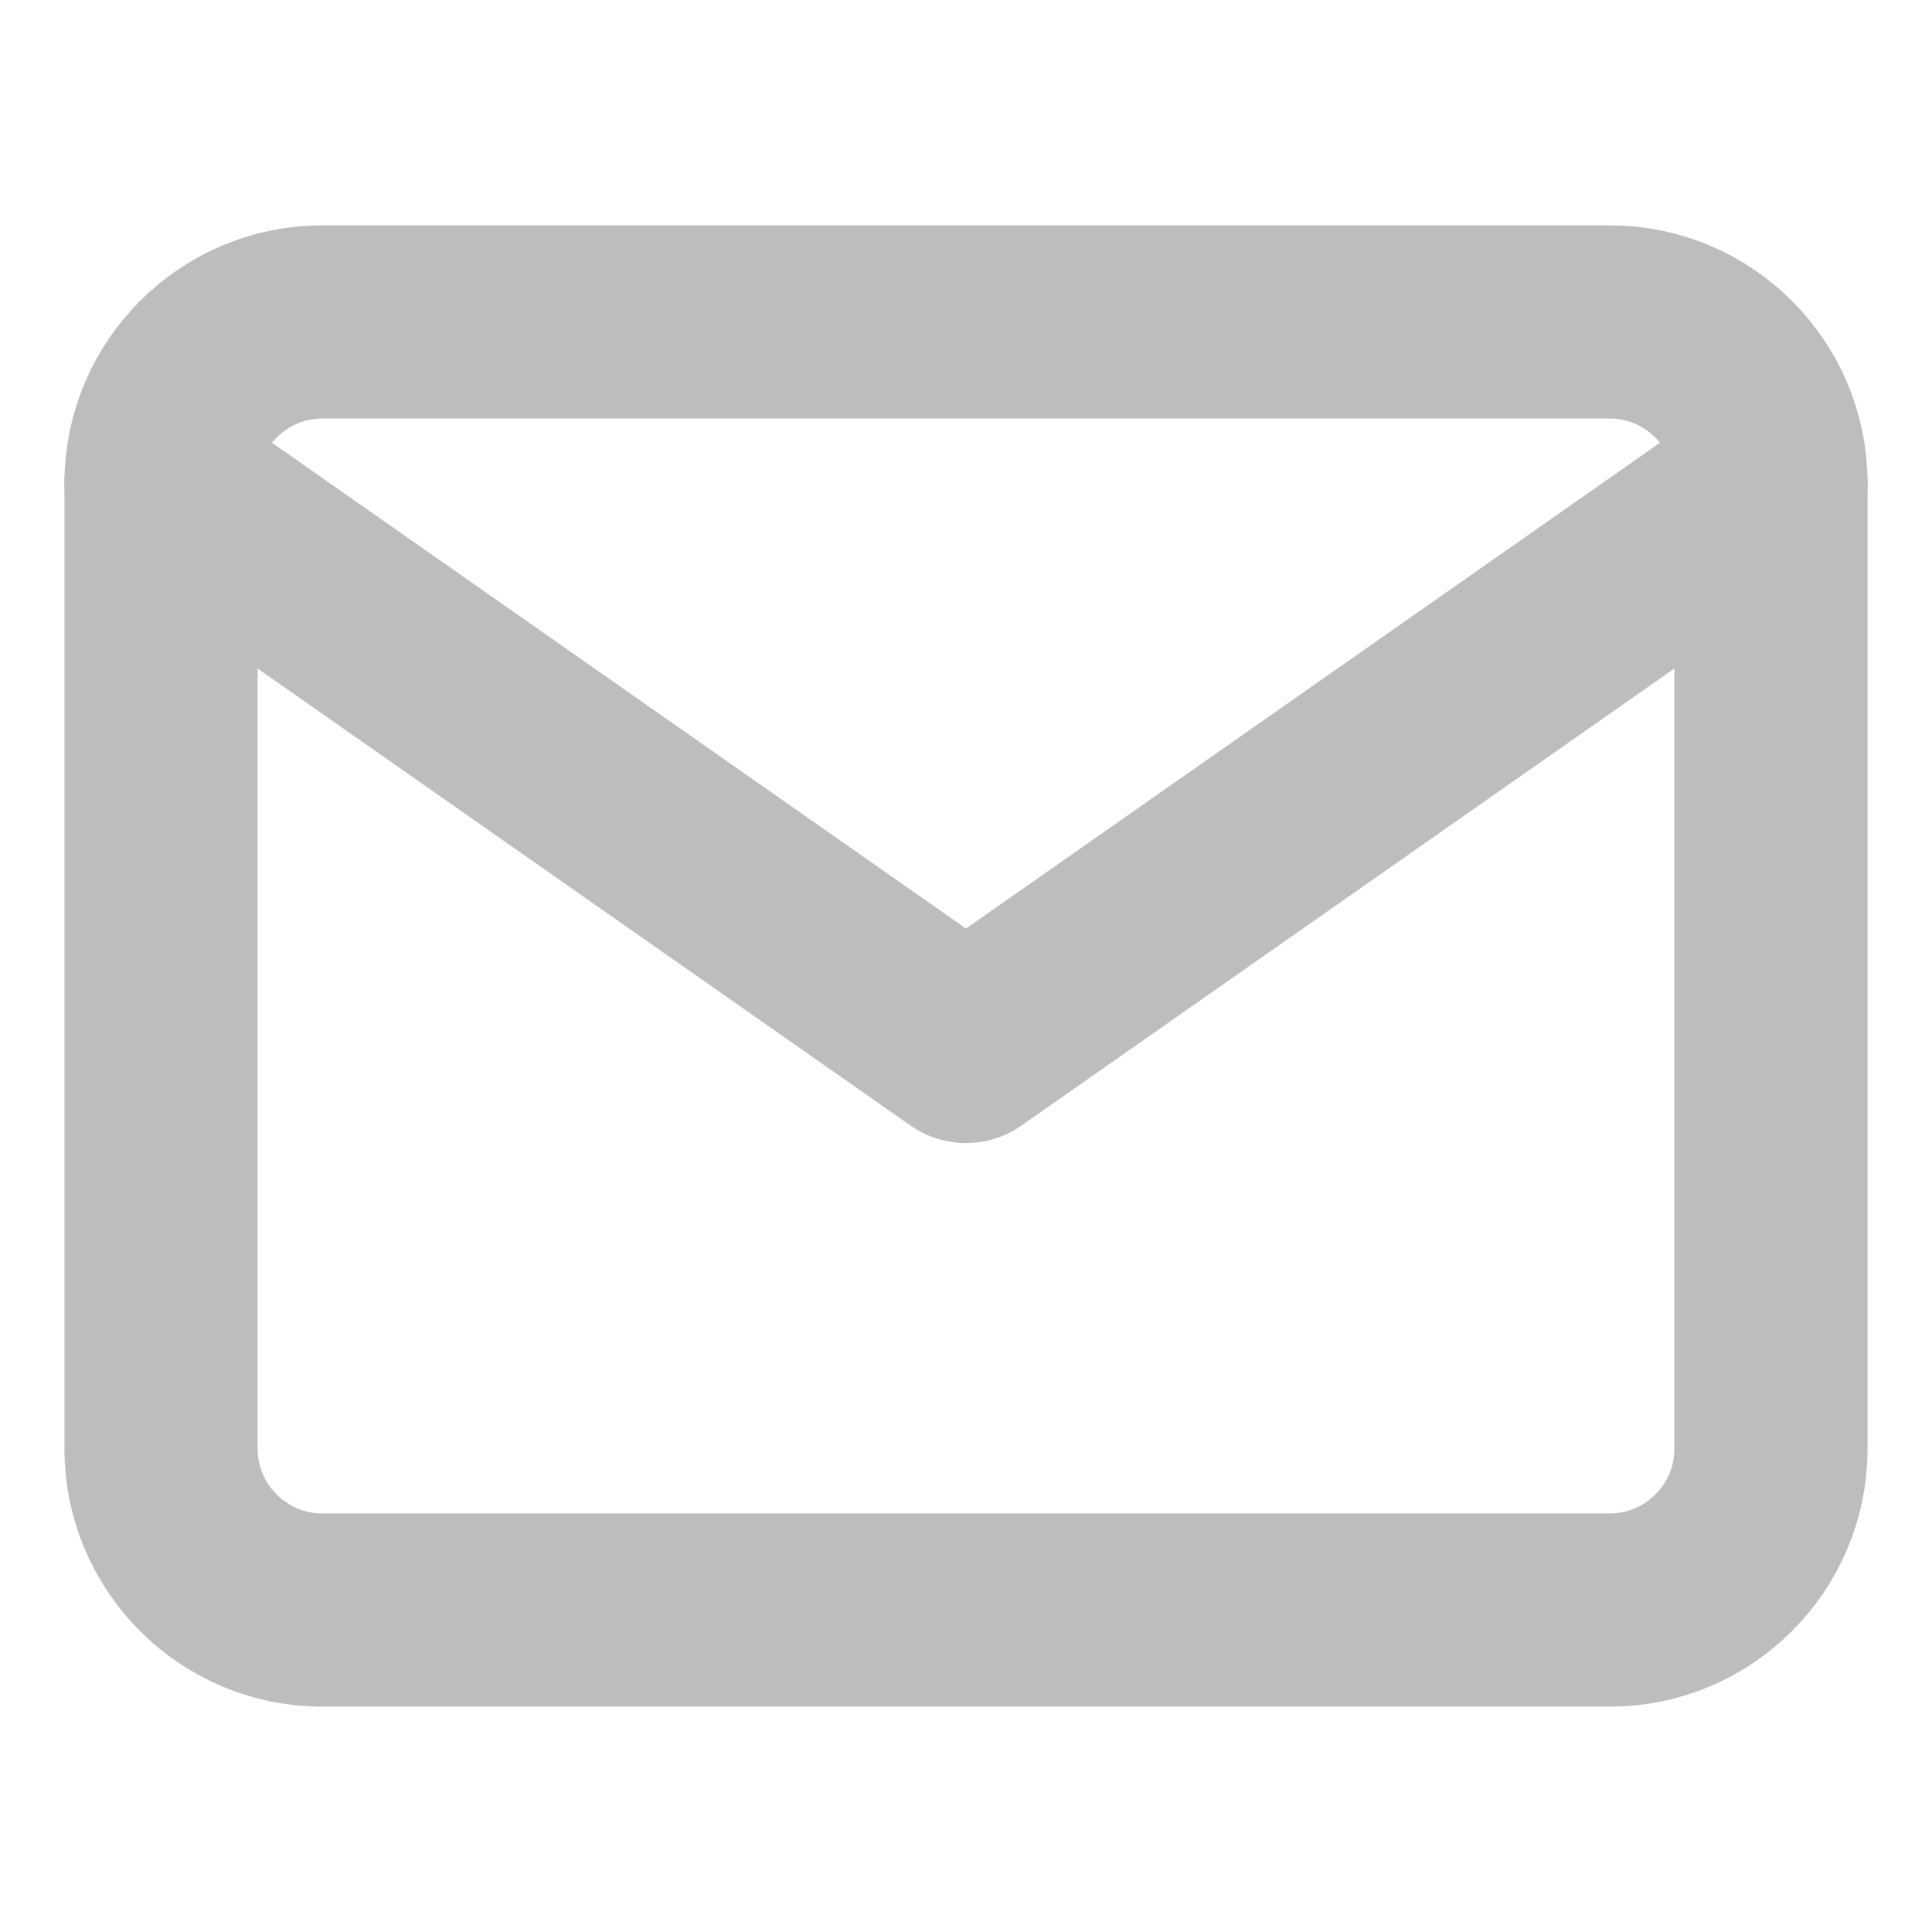
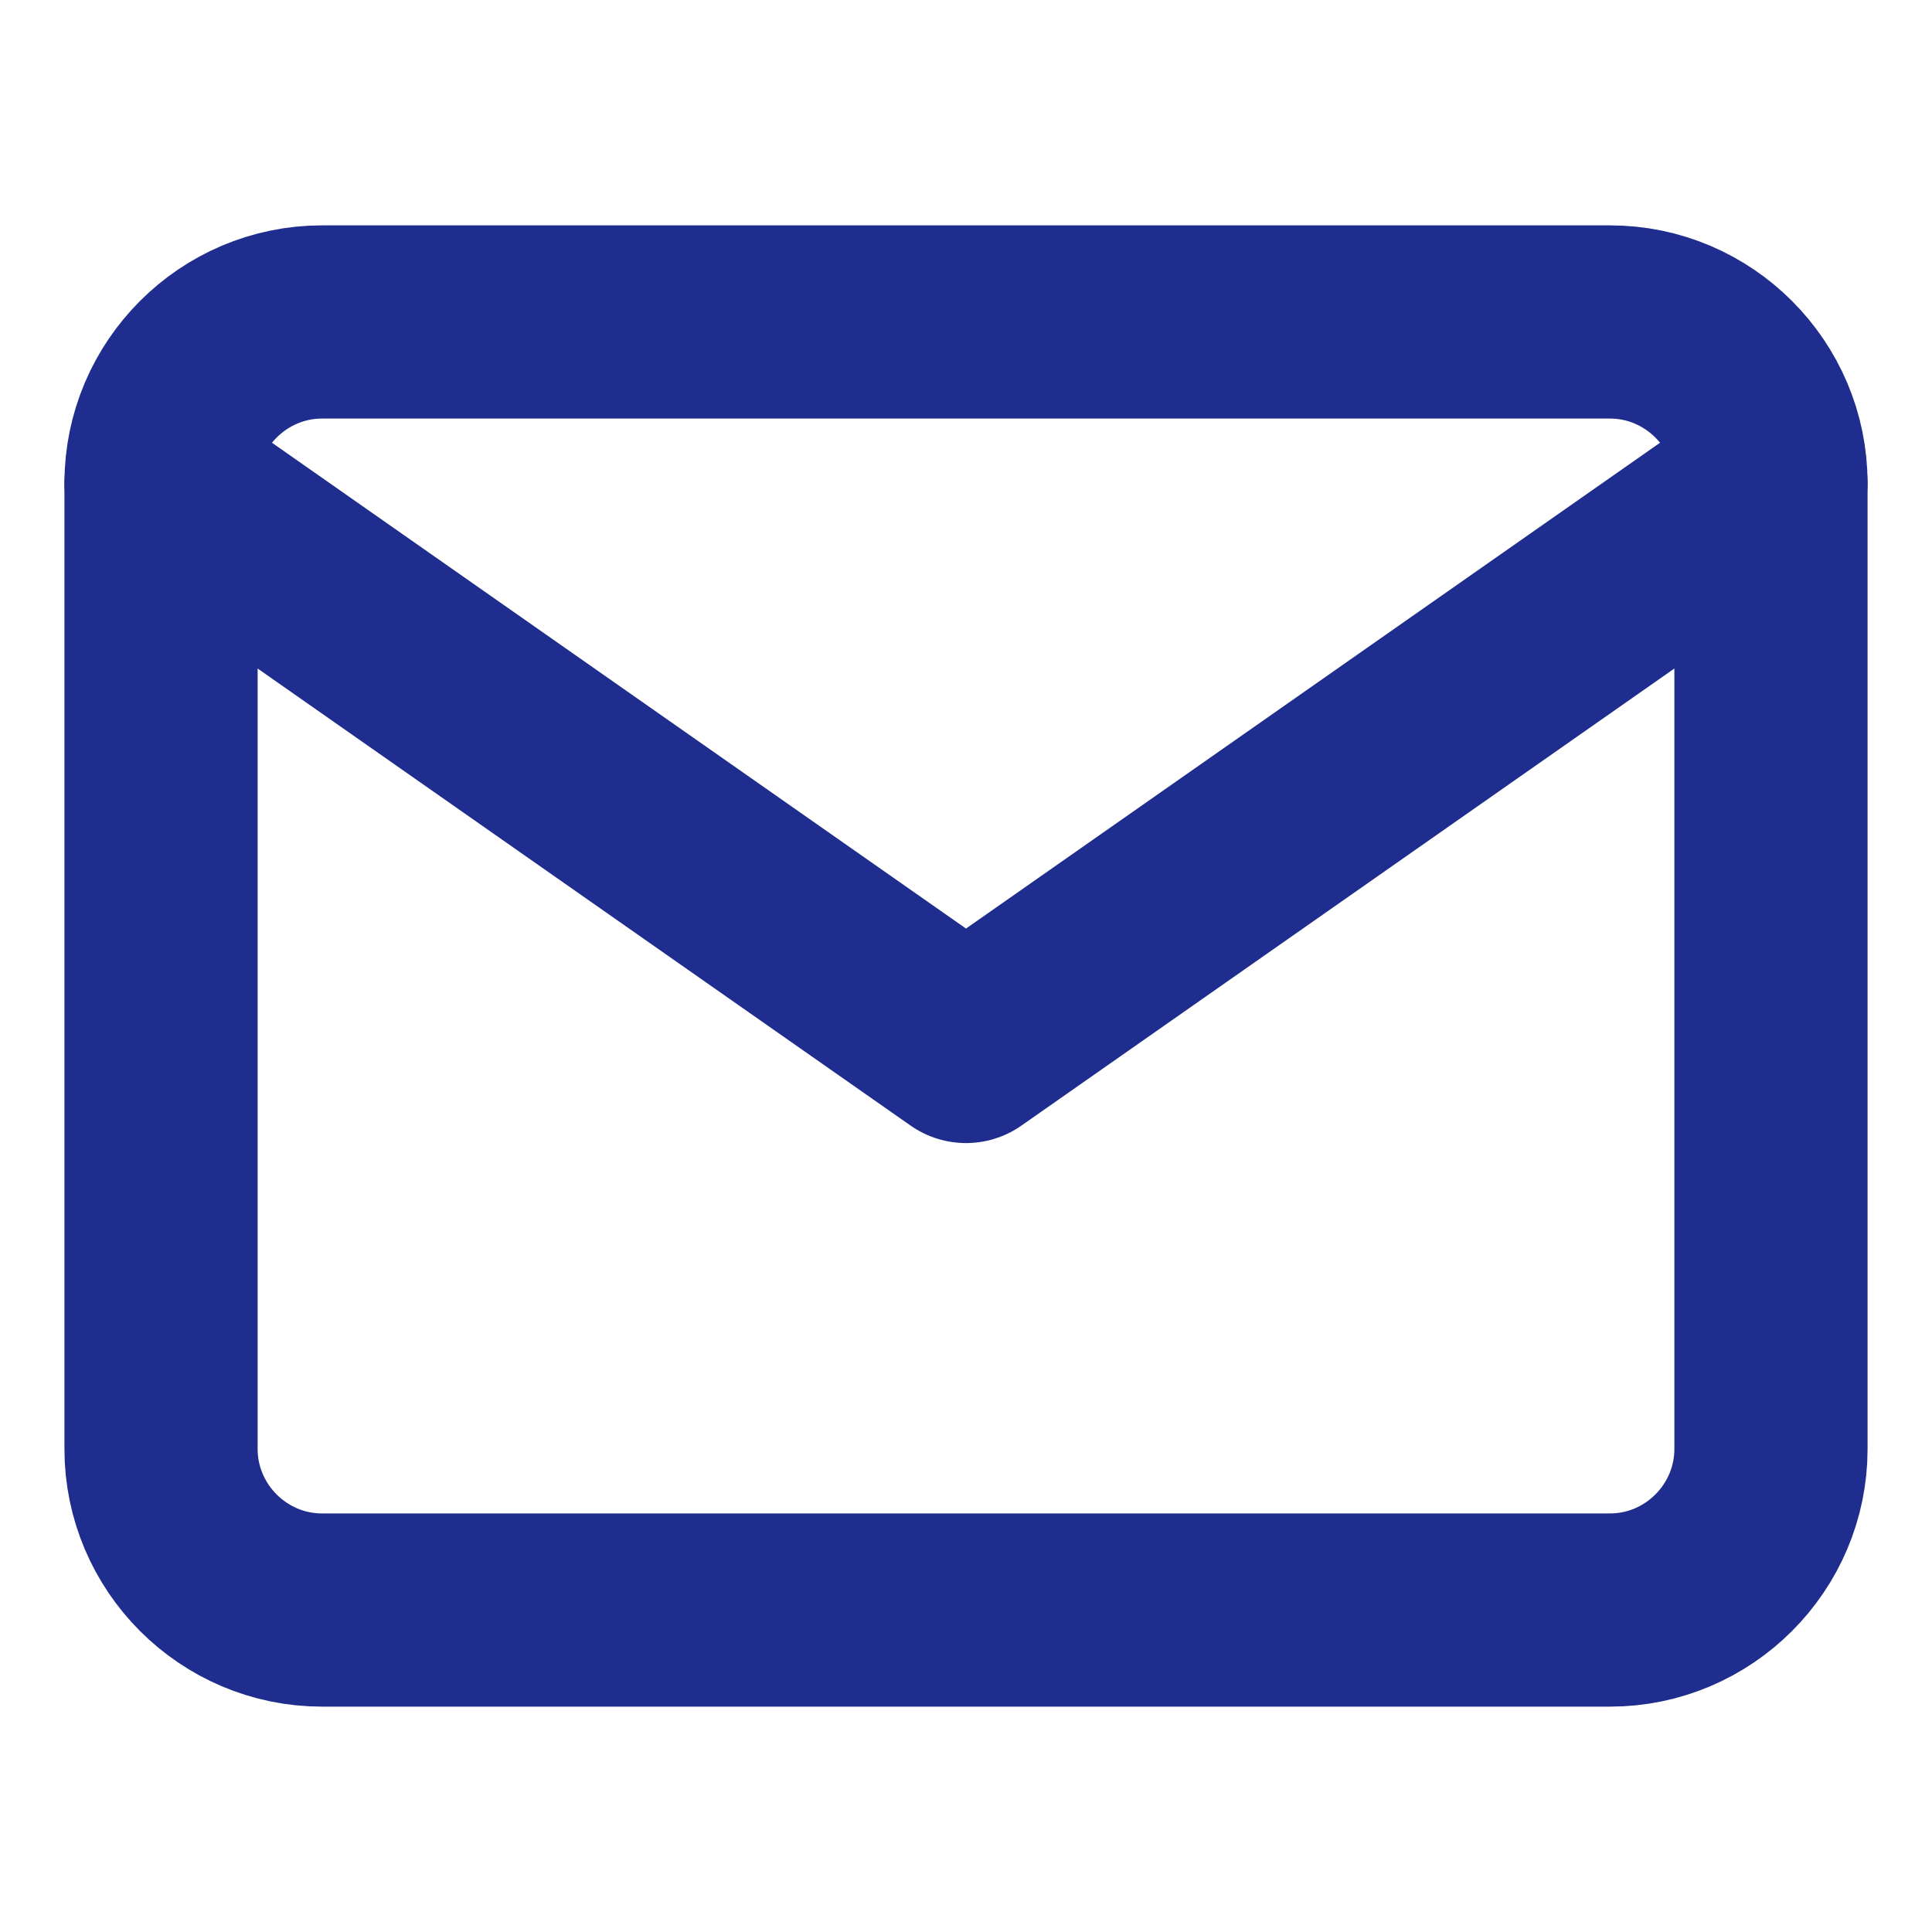
<svg xmlns="http://www.w3.org/2000/svg" width="20" height="20" viewBox="0 0 20 20" fill="none">
-   <path d="M3.333 3.333H16.667C17.583 3.333 18.333 4.083 18.333 5V15C18.333 15.917 17.583 16.667 16.667 16.667H3.333C2.417 16.667 1.667 15.917 1.667 15V5C1.667 4.083 2.417 3.333 3.333 3.333Z" stroke="#BDBDBD" stroke-width="2" stroke-linecap="round" stroke-linejoin="round" />
-   <path d="M18.333 5L10 10.833L1.667 5" stroke="#BDBDBD" stroke-width="2" stroke-linecap="round" stroke-linejoin="round" />
+   <path d="M3.333 3.333H16.667C17.583 3.333 18.333 4.083 18.333 5V15C18.333 15.917 17.583 16.667 16.667 16.667H3.333C2.417 16.667 1.667 15.917 1.667 15V5C1.667 4.083 2.417 3.333 3.333 3.333Z" stroke="#1F2E8E" stroke-width="2" stroke-linecap="round" stroke-linejoin="round" />
+   <path d="M18.333 5L10 10.833L1.667 5" stroke="#1F2E8E" stroke-width="2" stroke-linecap="round" stroke-linejoin="round" />
</svg>
